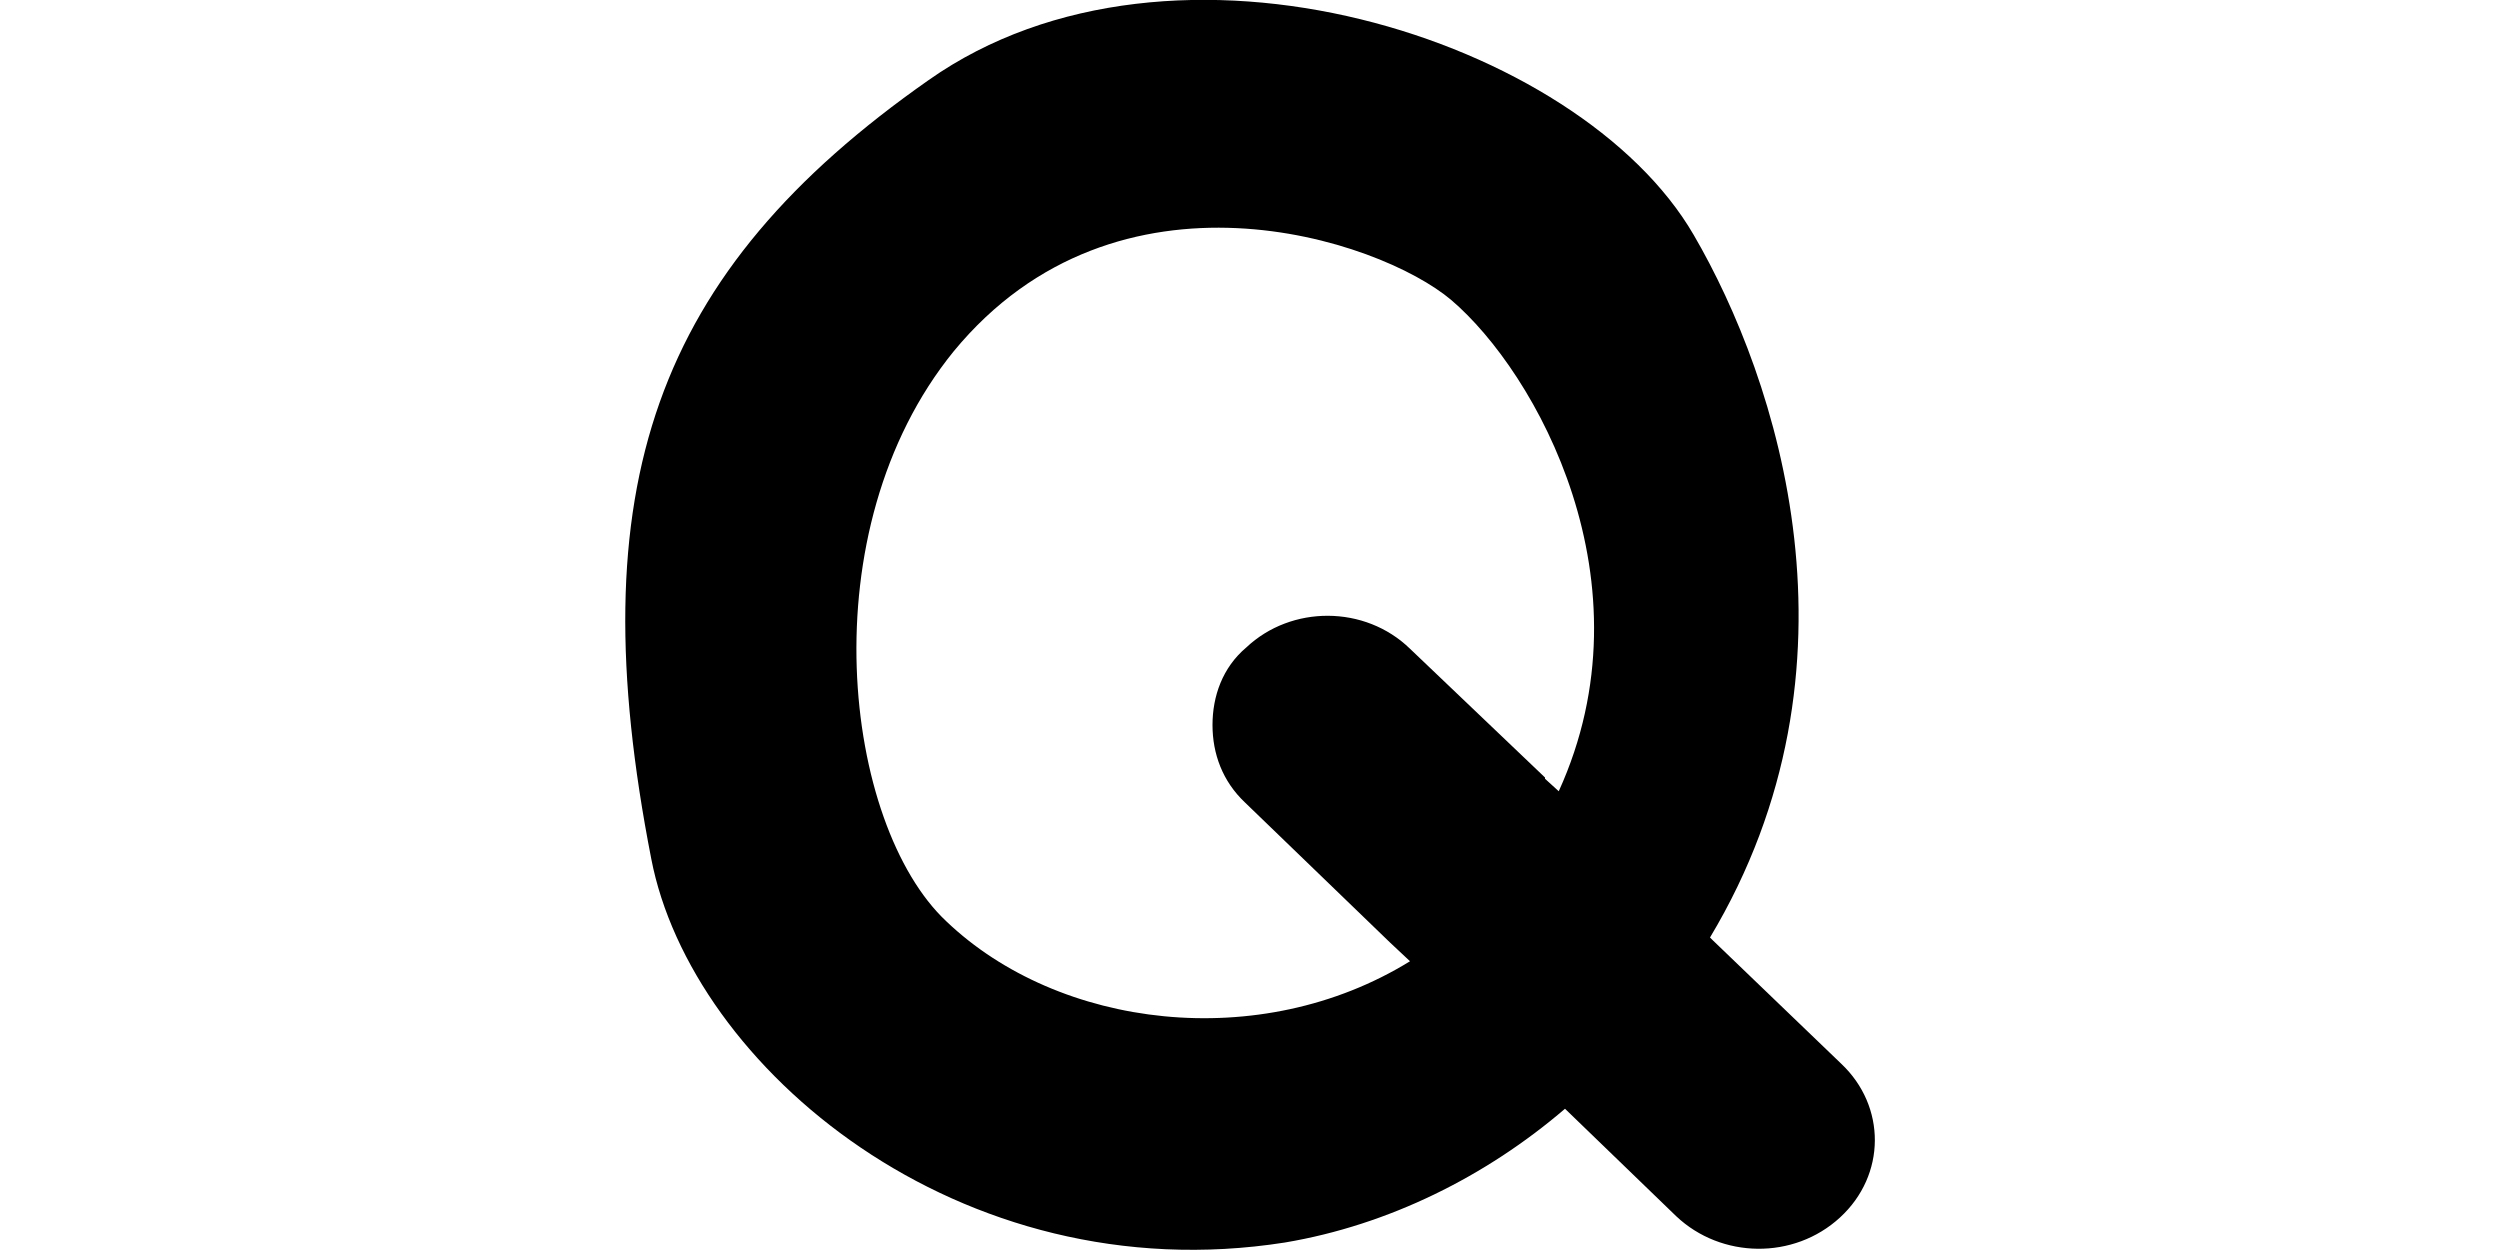
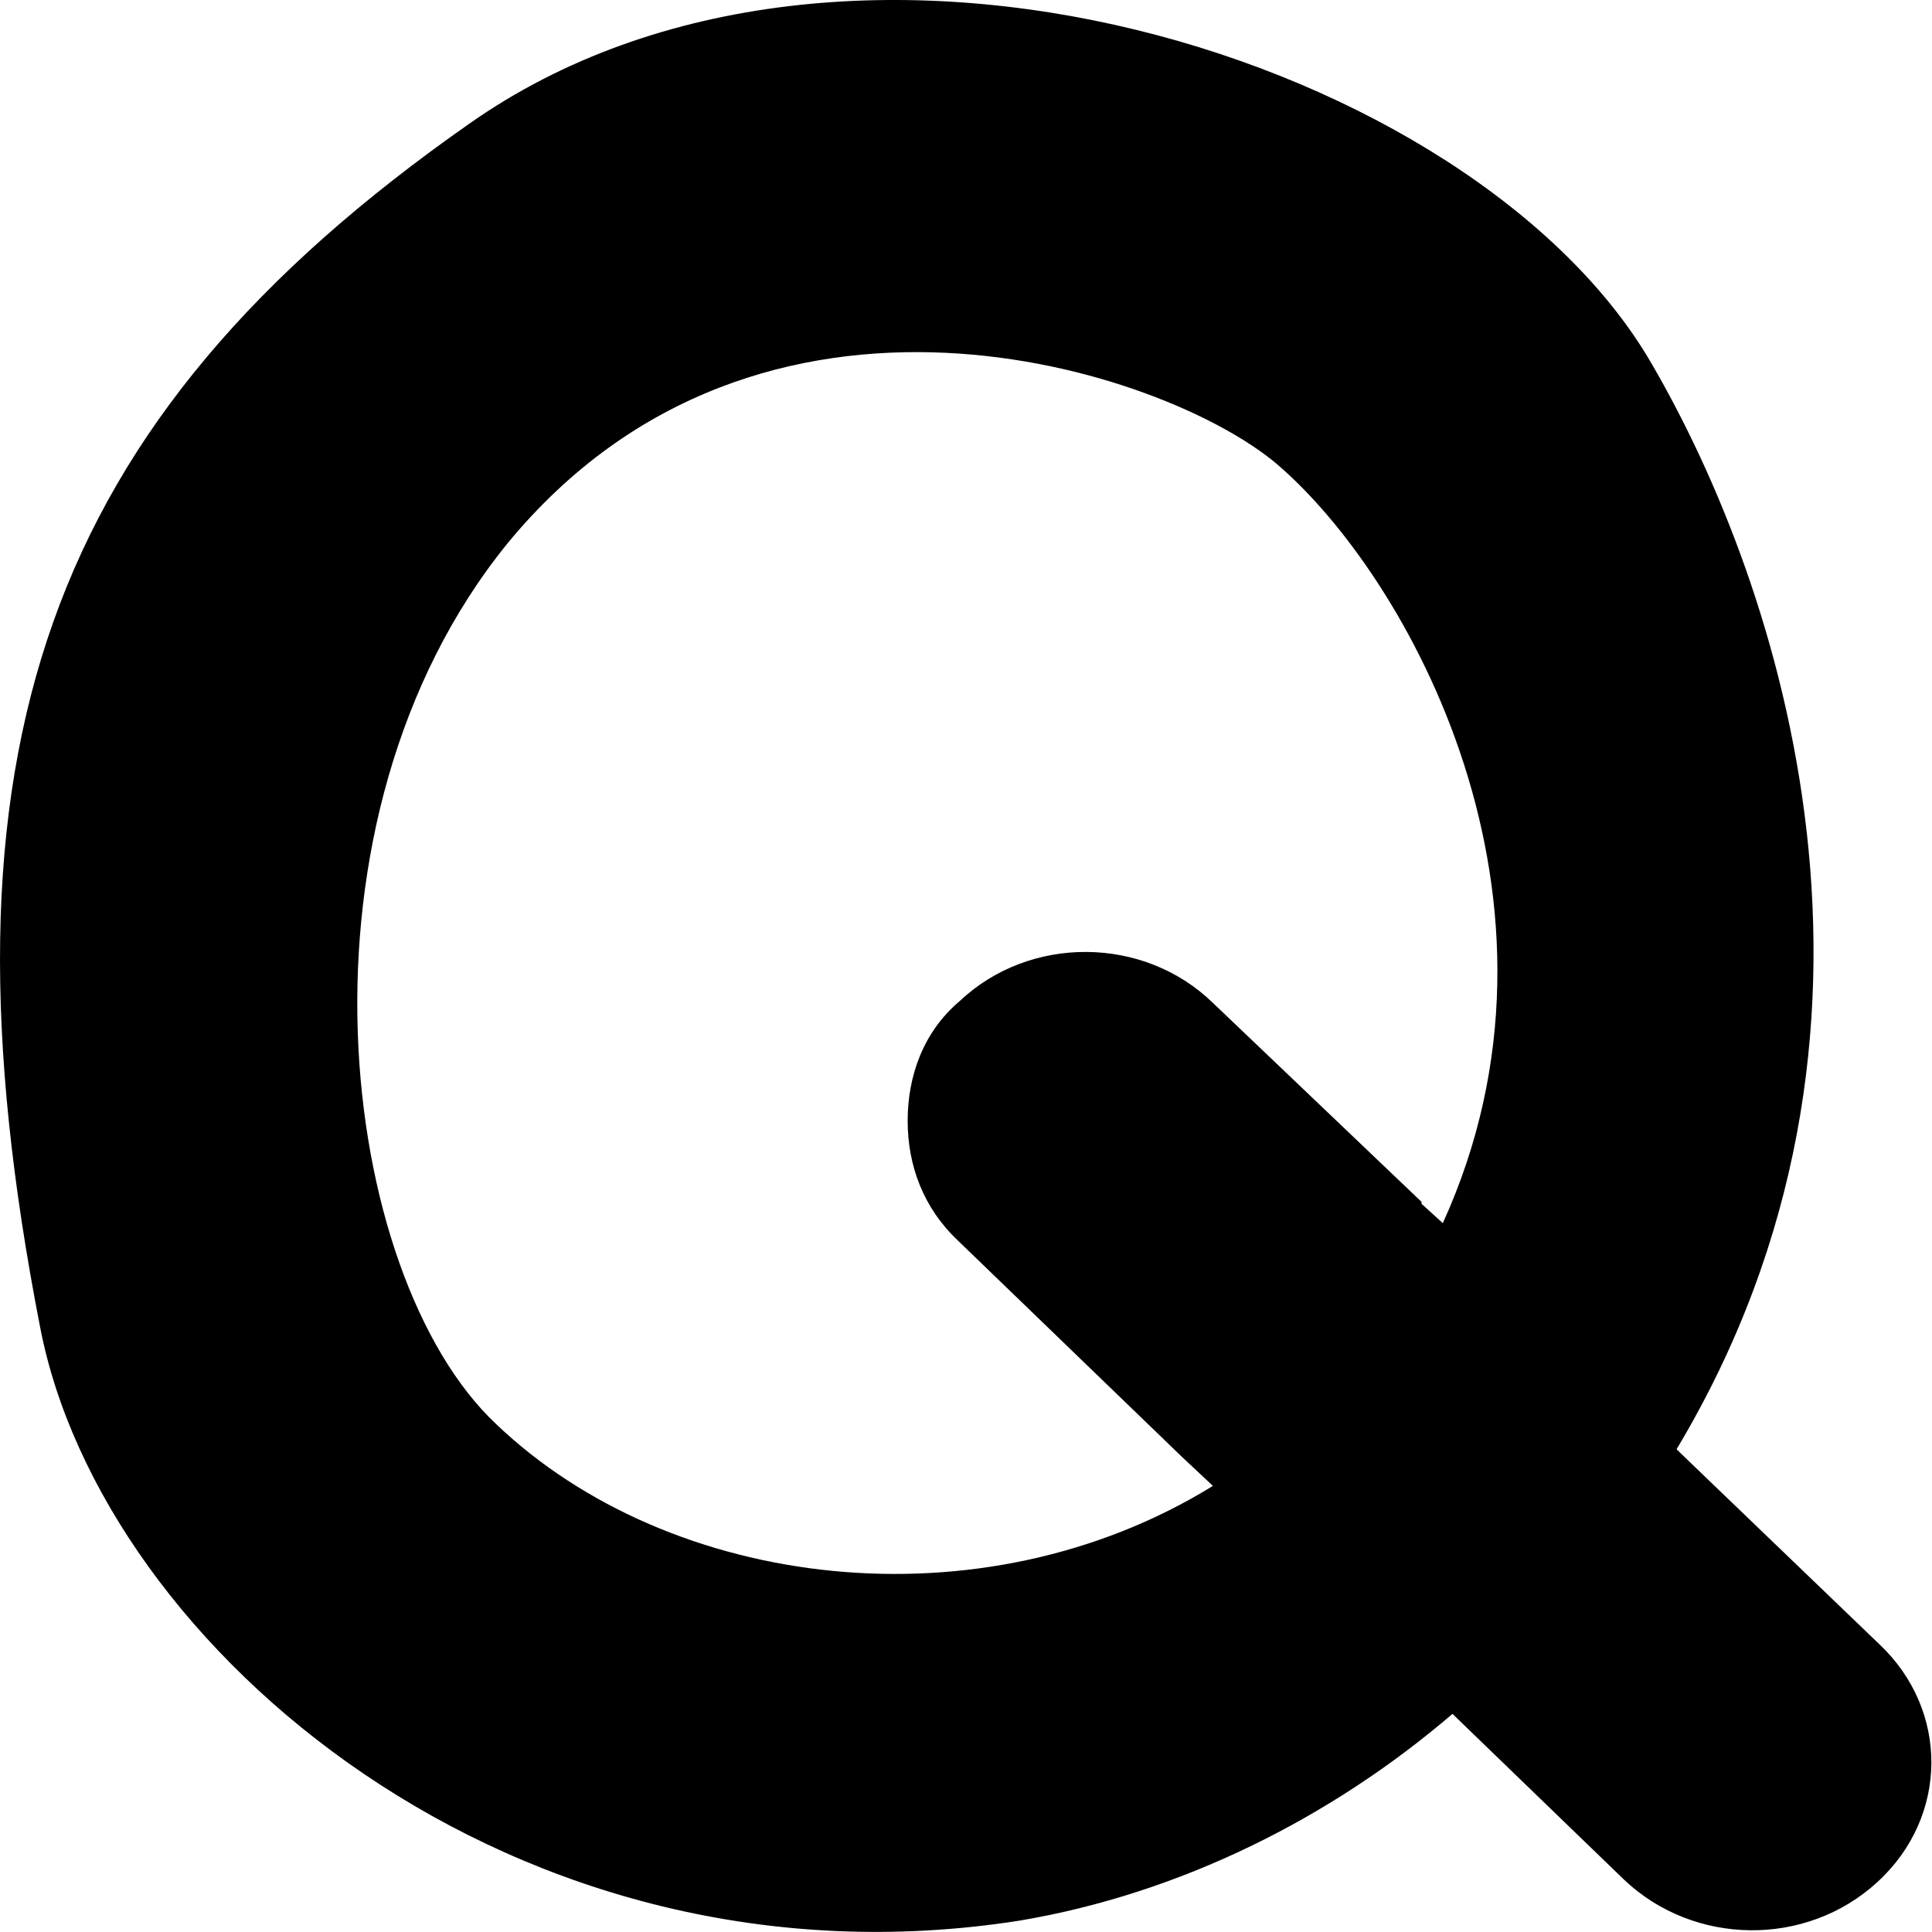
- <svg xmlns="http://www.w3.org/2000/svg" version="1.1" id="Layer_2_00000020397180719899949920000003281051113124846725_" viewBox="-40.0 0.0 200.0 100.0" style="style=&quot;enable-background:new 0 0 200.0 100.0&quot;" width="200.0" height="100.0">
+ <svg xmlns="http://www.w3.org/2000/svg" version="1.1" id="Layer_2_00000020397180719899949920000003281051113124846725_" style="style=&quot;enable-background:new 0 0 200.0 100.0&quot;" viewBox="10.02 -0.01 99.97 100">
  <g id="Layer_1-2">
    <path fill="#00000" d="M107.3,85.1L97,75.2L96.8,75c13-21.7,5.4-44.7-1.3-56.2C86.4,3.1,53.9-7.4,34.3,6.4   c-22,15.4-28,32.6-22.2,62.3c3.2,16.6,24.6,34.8,50.7,30.7c8.3-1.4,16.1-5.3,22.4-10.7l8.9,8.6c3.6,3.4,9.4,3.5,13.1,0.1   S110.9,88.5,107.3,85.1z M35.7,73.7c-8.2-7.7-11.1-31.2,0.6-45.6c13.1-15.9,34-9,39.8-4.1c6.8,5.8,16.2,22.6,8.6,39.3l-1.1-1v-0.1   L72.8,51.9c-3.6-3.5-9.5-3.5-13.1-0.1C57.8,53.4,57,55.7,57,58s0.8,4.5,2.6,6.2l11.6,11.2l1.6,1.5C60.8,84.3,44.7,82.3,35.7,73.7   L35.7,73.7z" />
  </g>
</svg>
